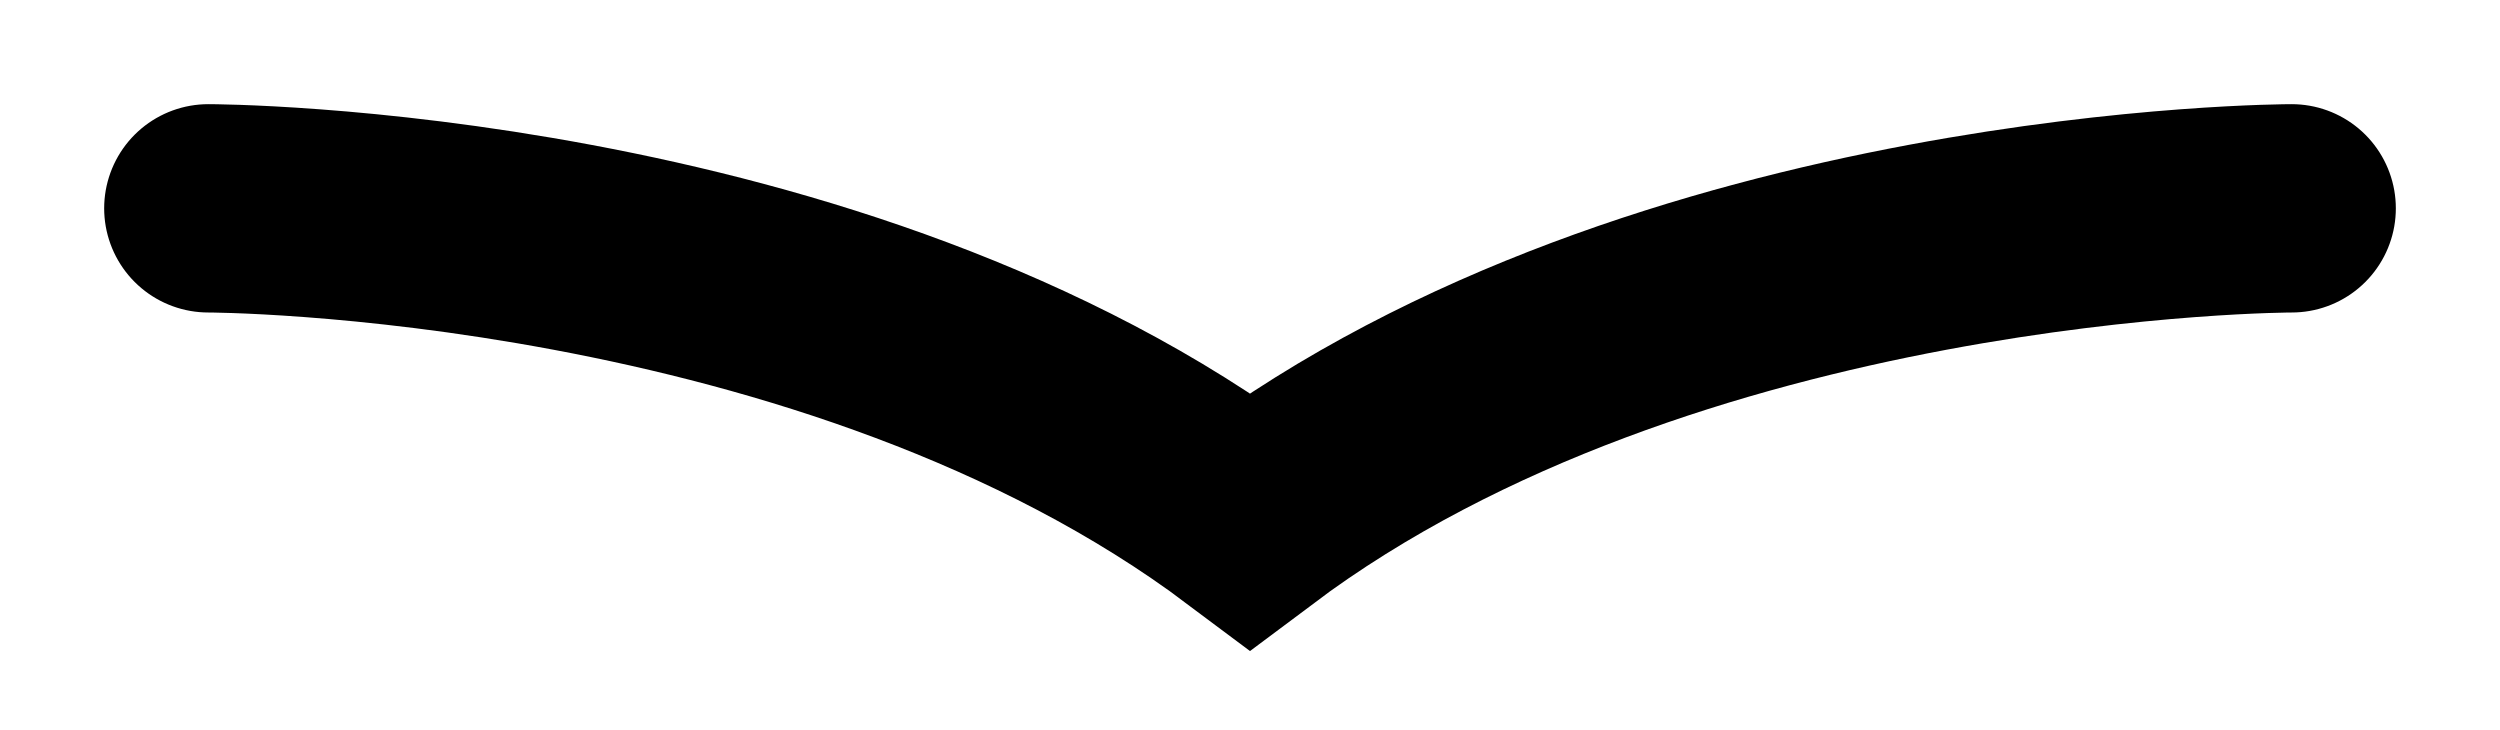
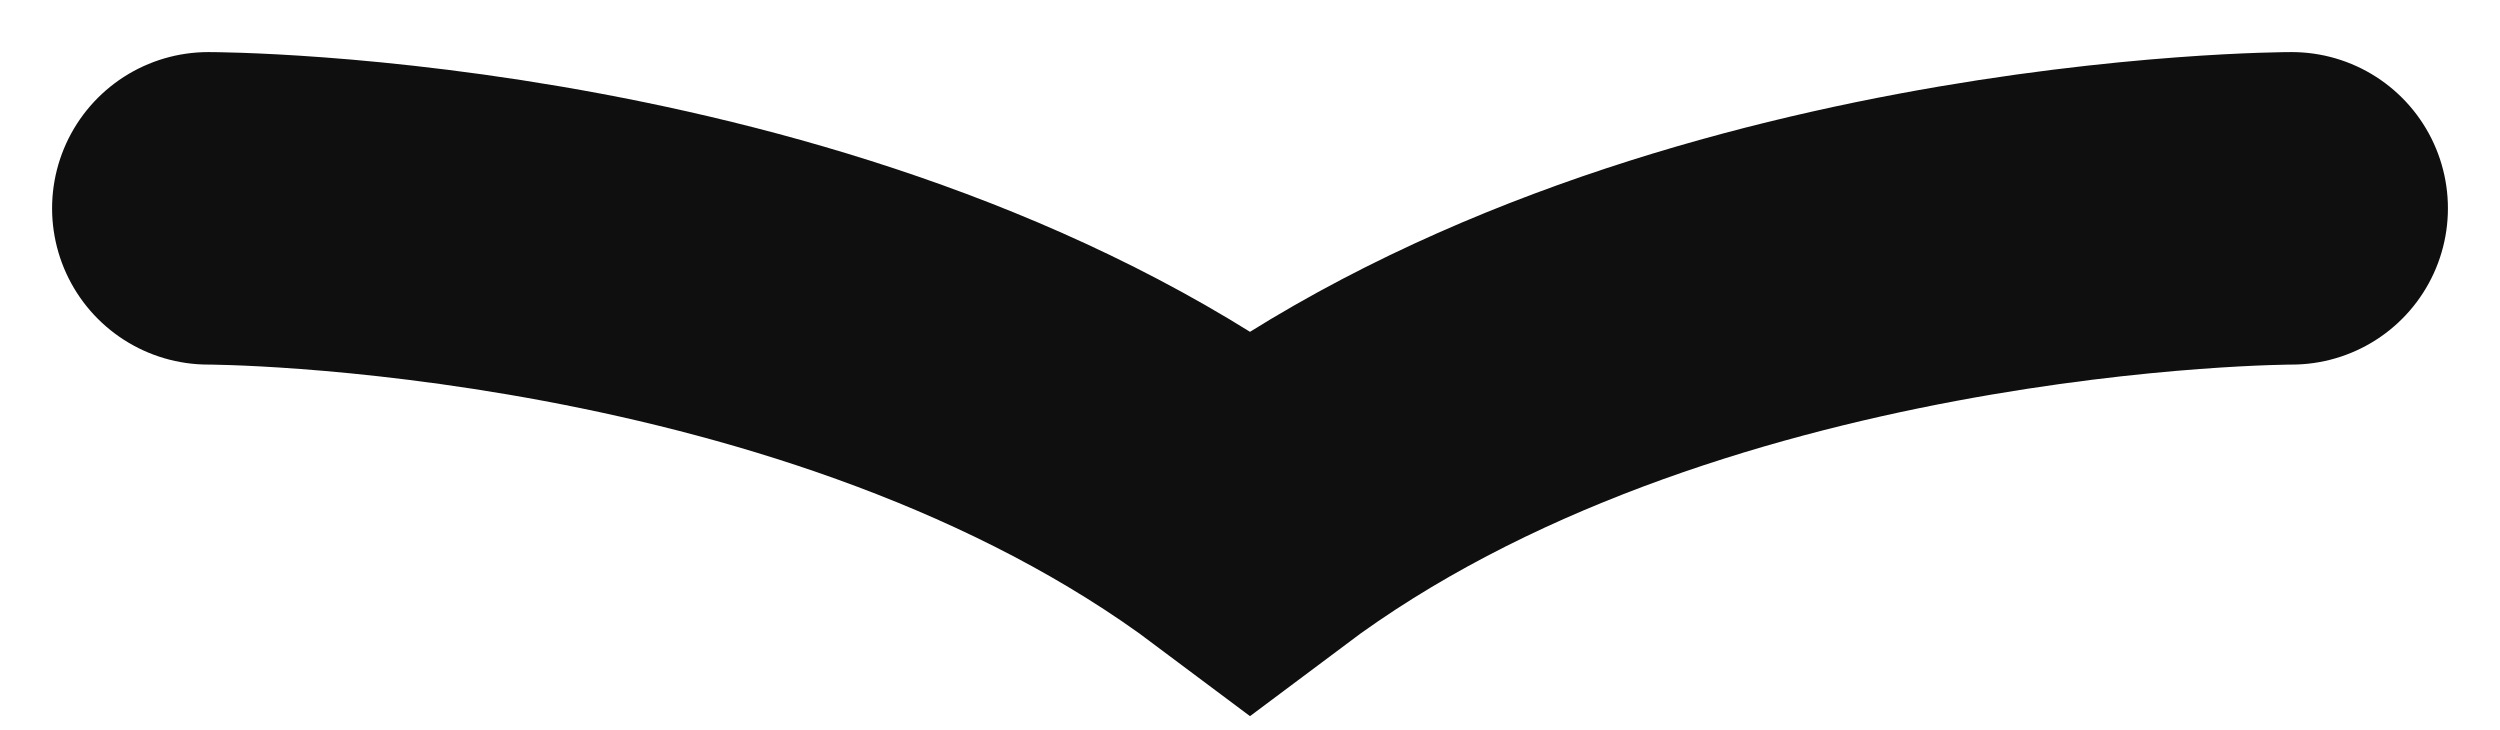
<svg xmlns="http://www.w3.org/2000/svg" width="24" height="7" viewBox="0 0 24 7" fill="none" aria-hidden="true" focusable="false">
-   <path d="M2 2C2 2 8 2 12 5C16 2 22 2 22 2" stroke="black" stroke-width="2" stroke-linecap="round" />
+   <path d="M2 2C2 2 8 2 12 5C16 2 22 2 22 2" stroke="#0F0F0F" stroke-width="3" stroke-linecap="round" />
</svg>
